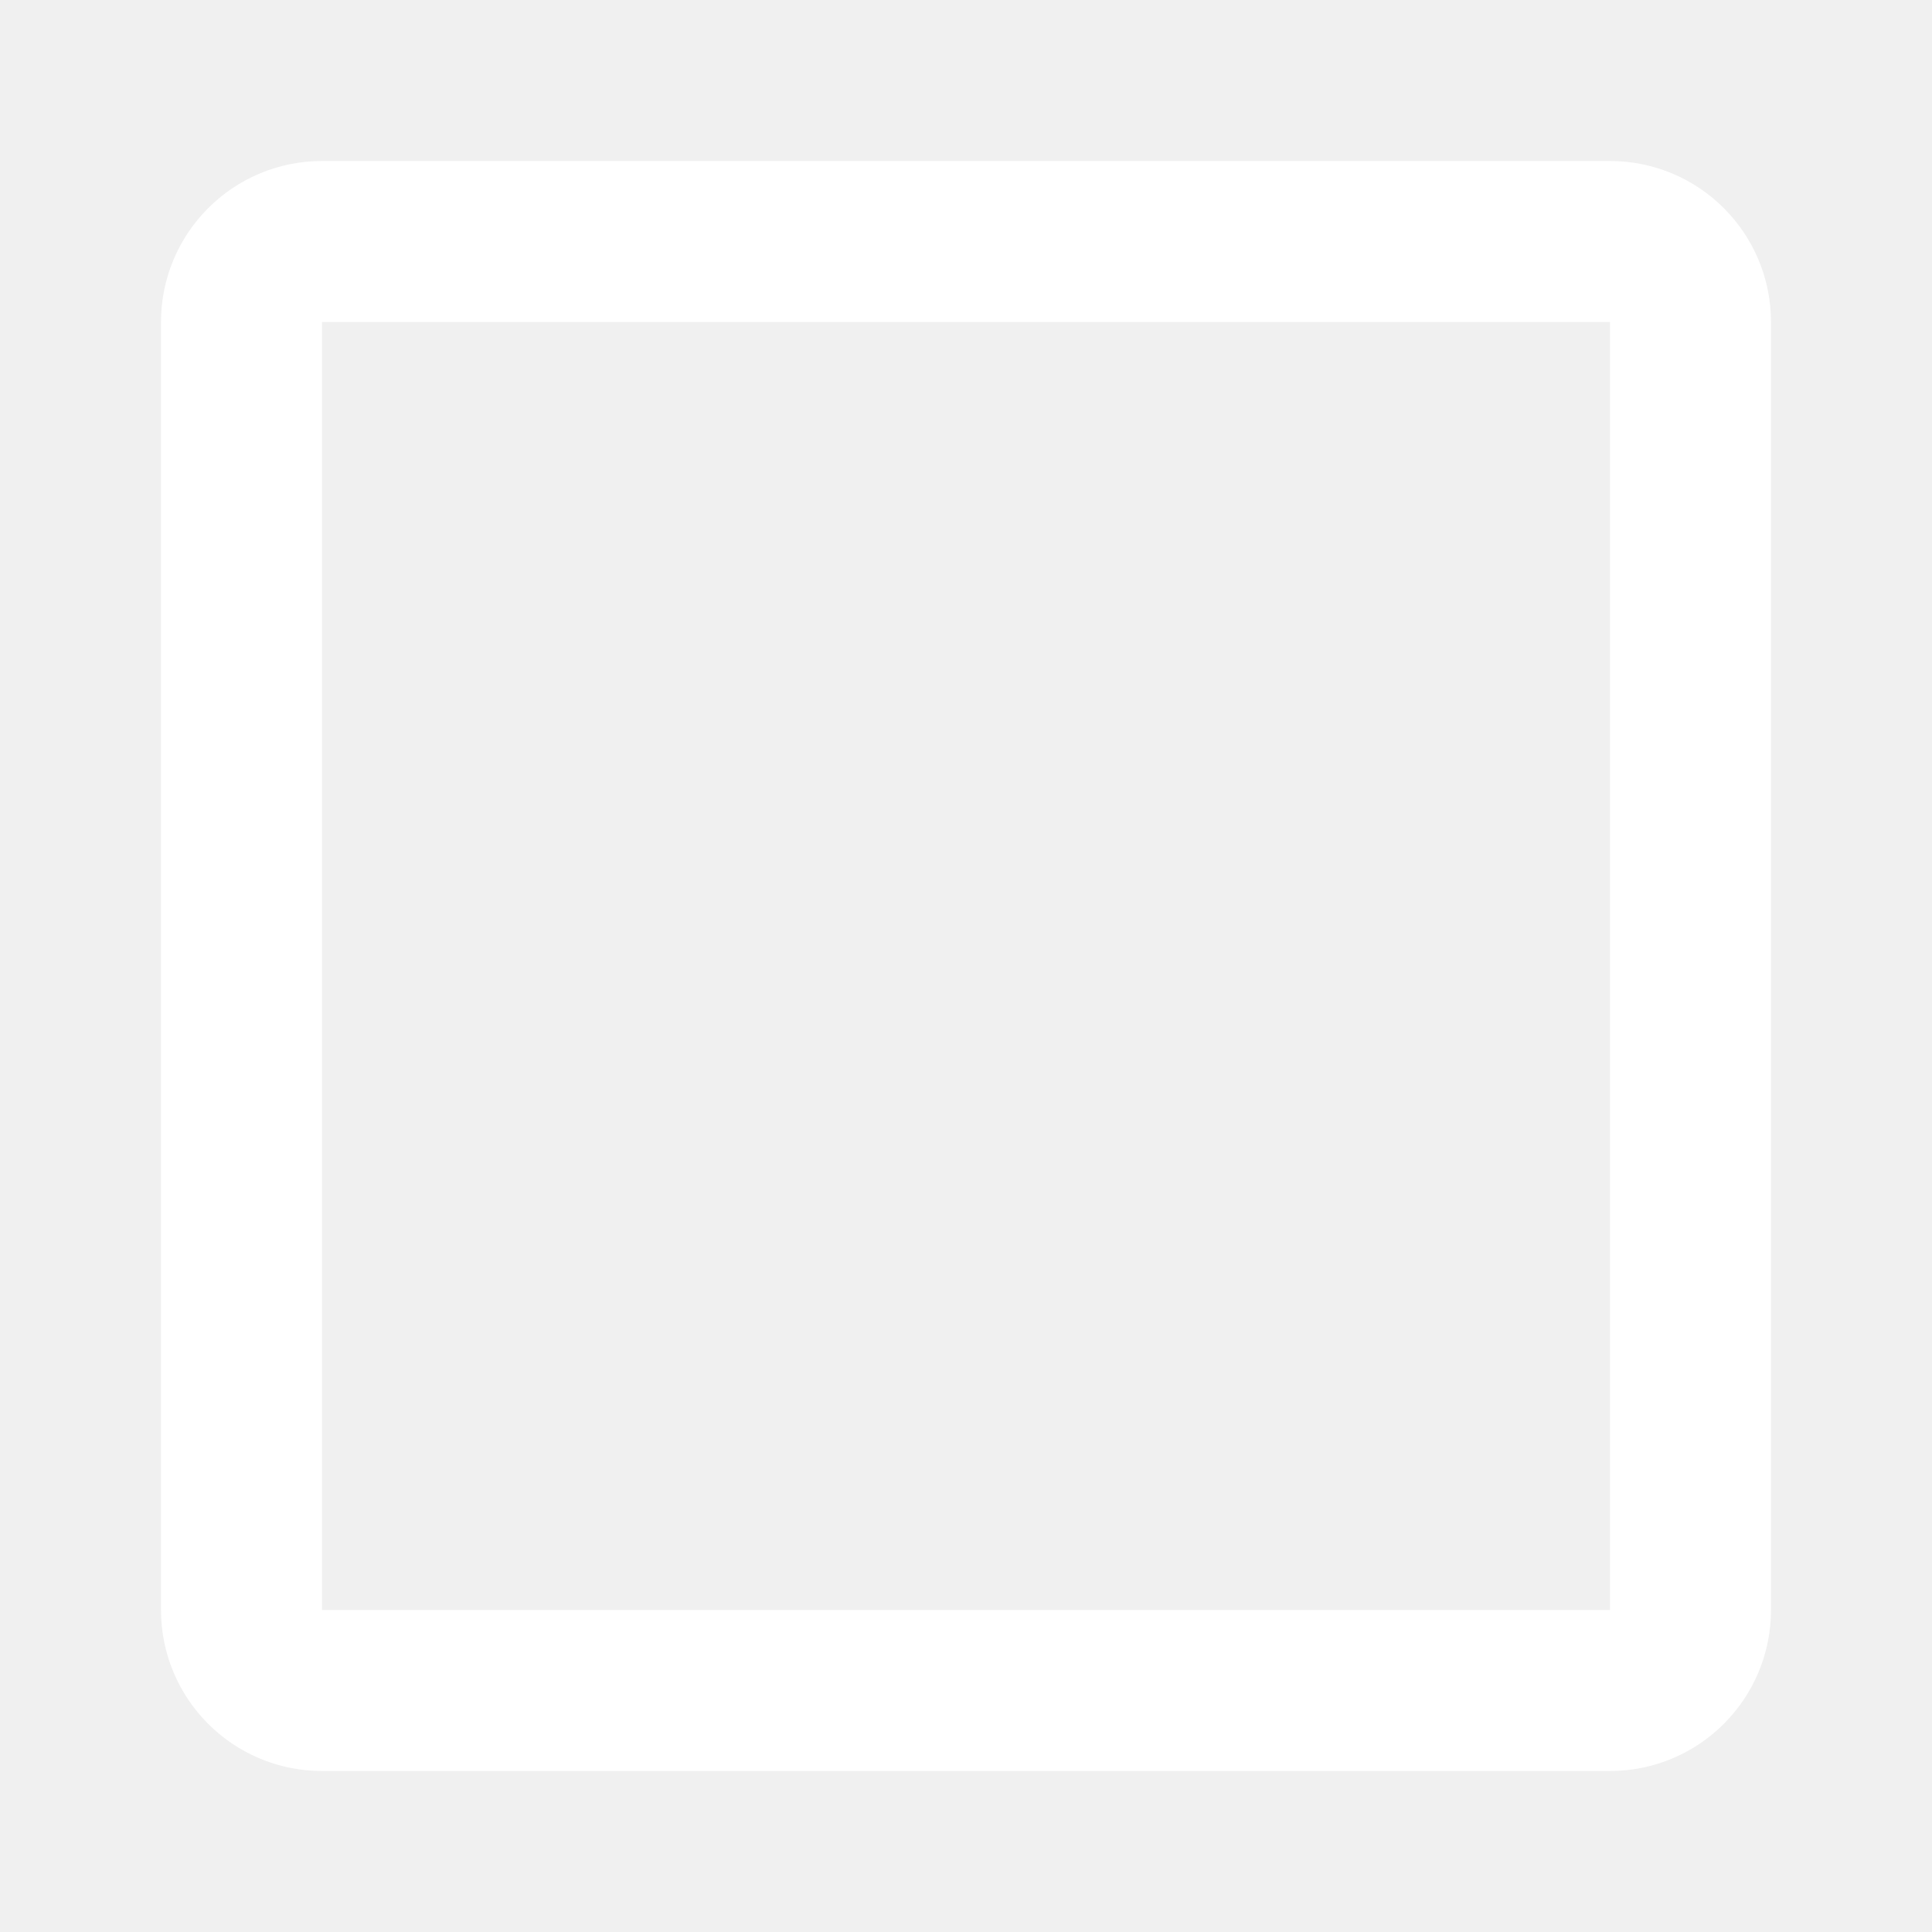
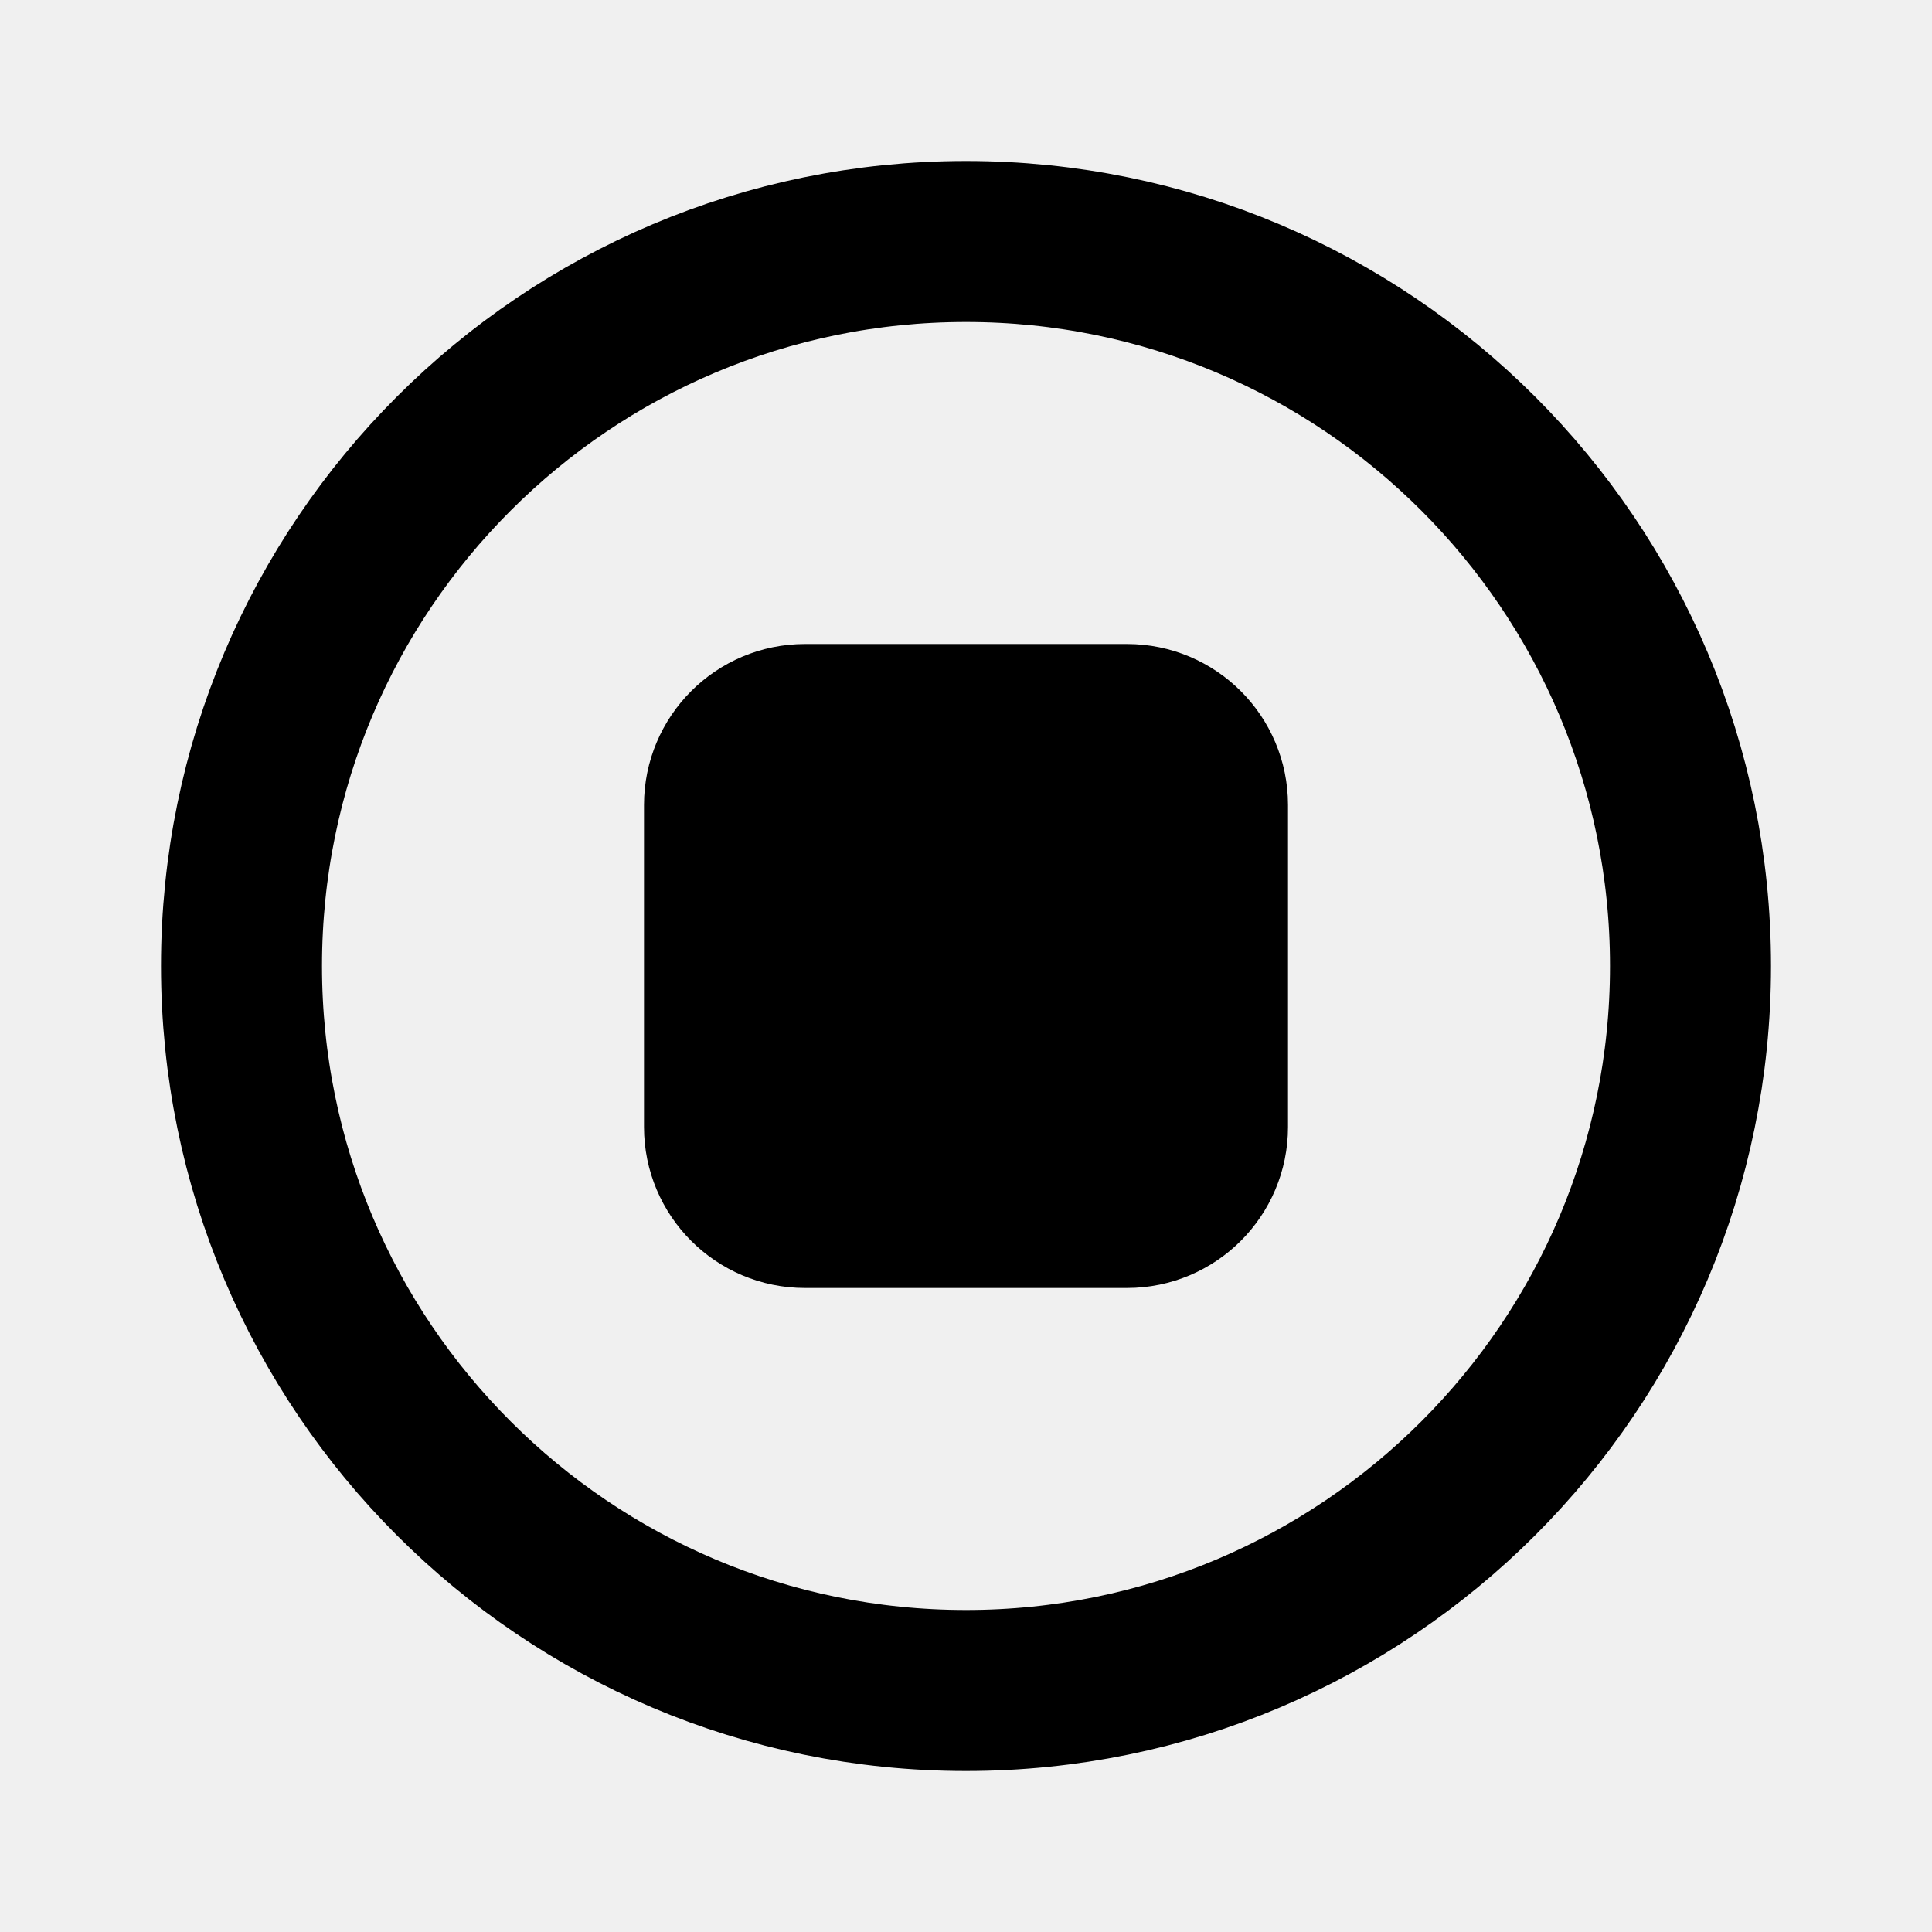
- <svg xmlns="http://www.w3.org/2000/svg" width="800" height="800" viewBox="0 0 24 24" data-name="Line Color" class="icon line-color">
-   <rect x="3" y="3" width="18" height="18" rx="1" style="fill:none;stroke:#FFF;stroke-linecap:round;stroke-linejoin:round;stroke-width:2" />
+ <svg xmlns="http://www.w3.org/2000/svg" width="800" height="800" viewBox="0 0 24 24" class="icon line-color">
+   <rect x="9" y="9" width="6" height="6" rx="1" transform="rotate(90 12 12)" style="fill:#000;stroke:#000;stroke-width:2" />
+   <circle cx="12" cy="12" r="9" style="fill:none;stroke:#000;stroke-width:2" />
</svg>
